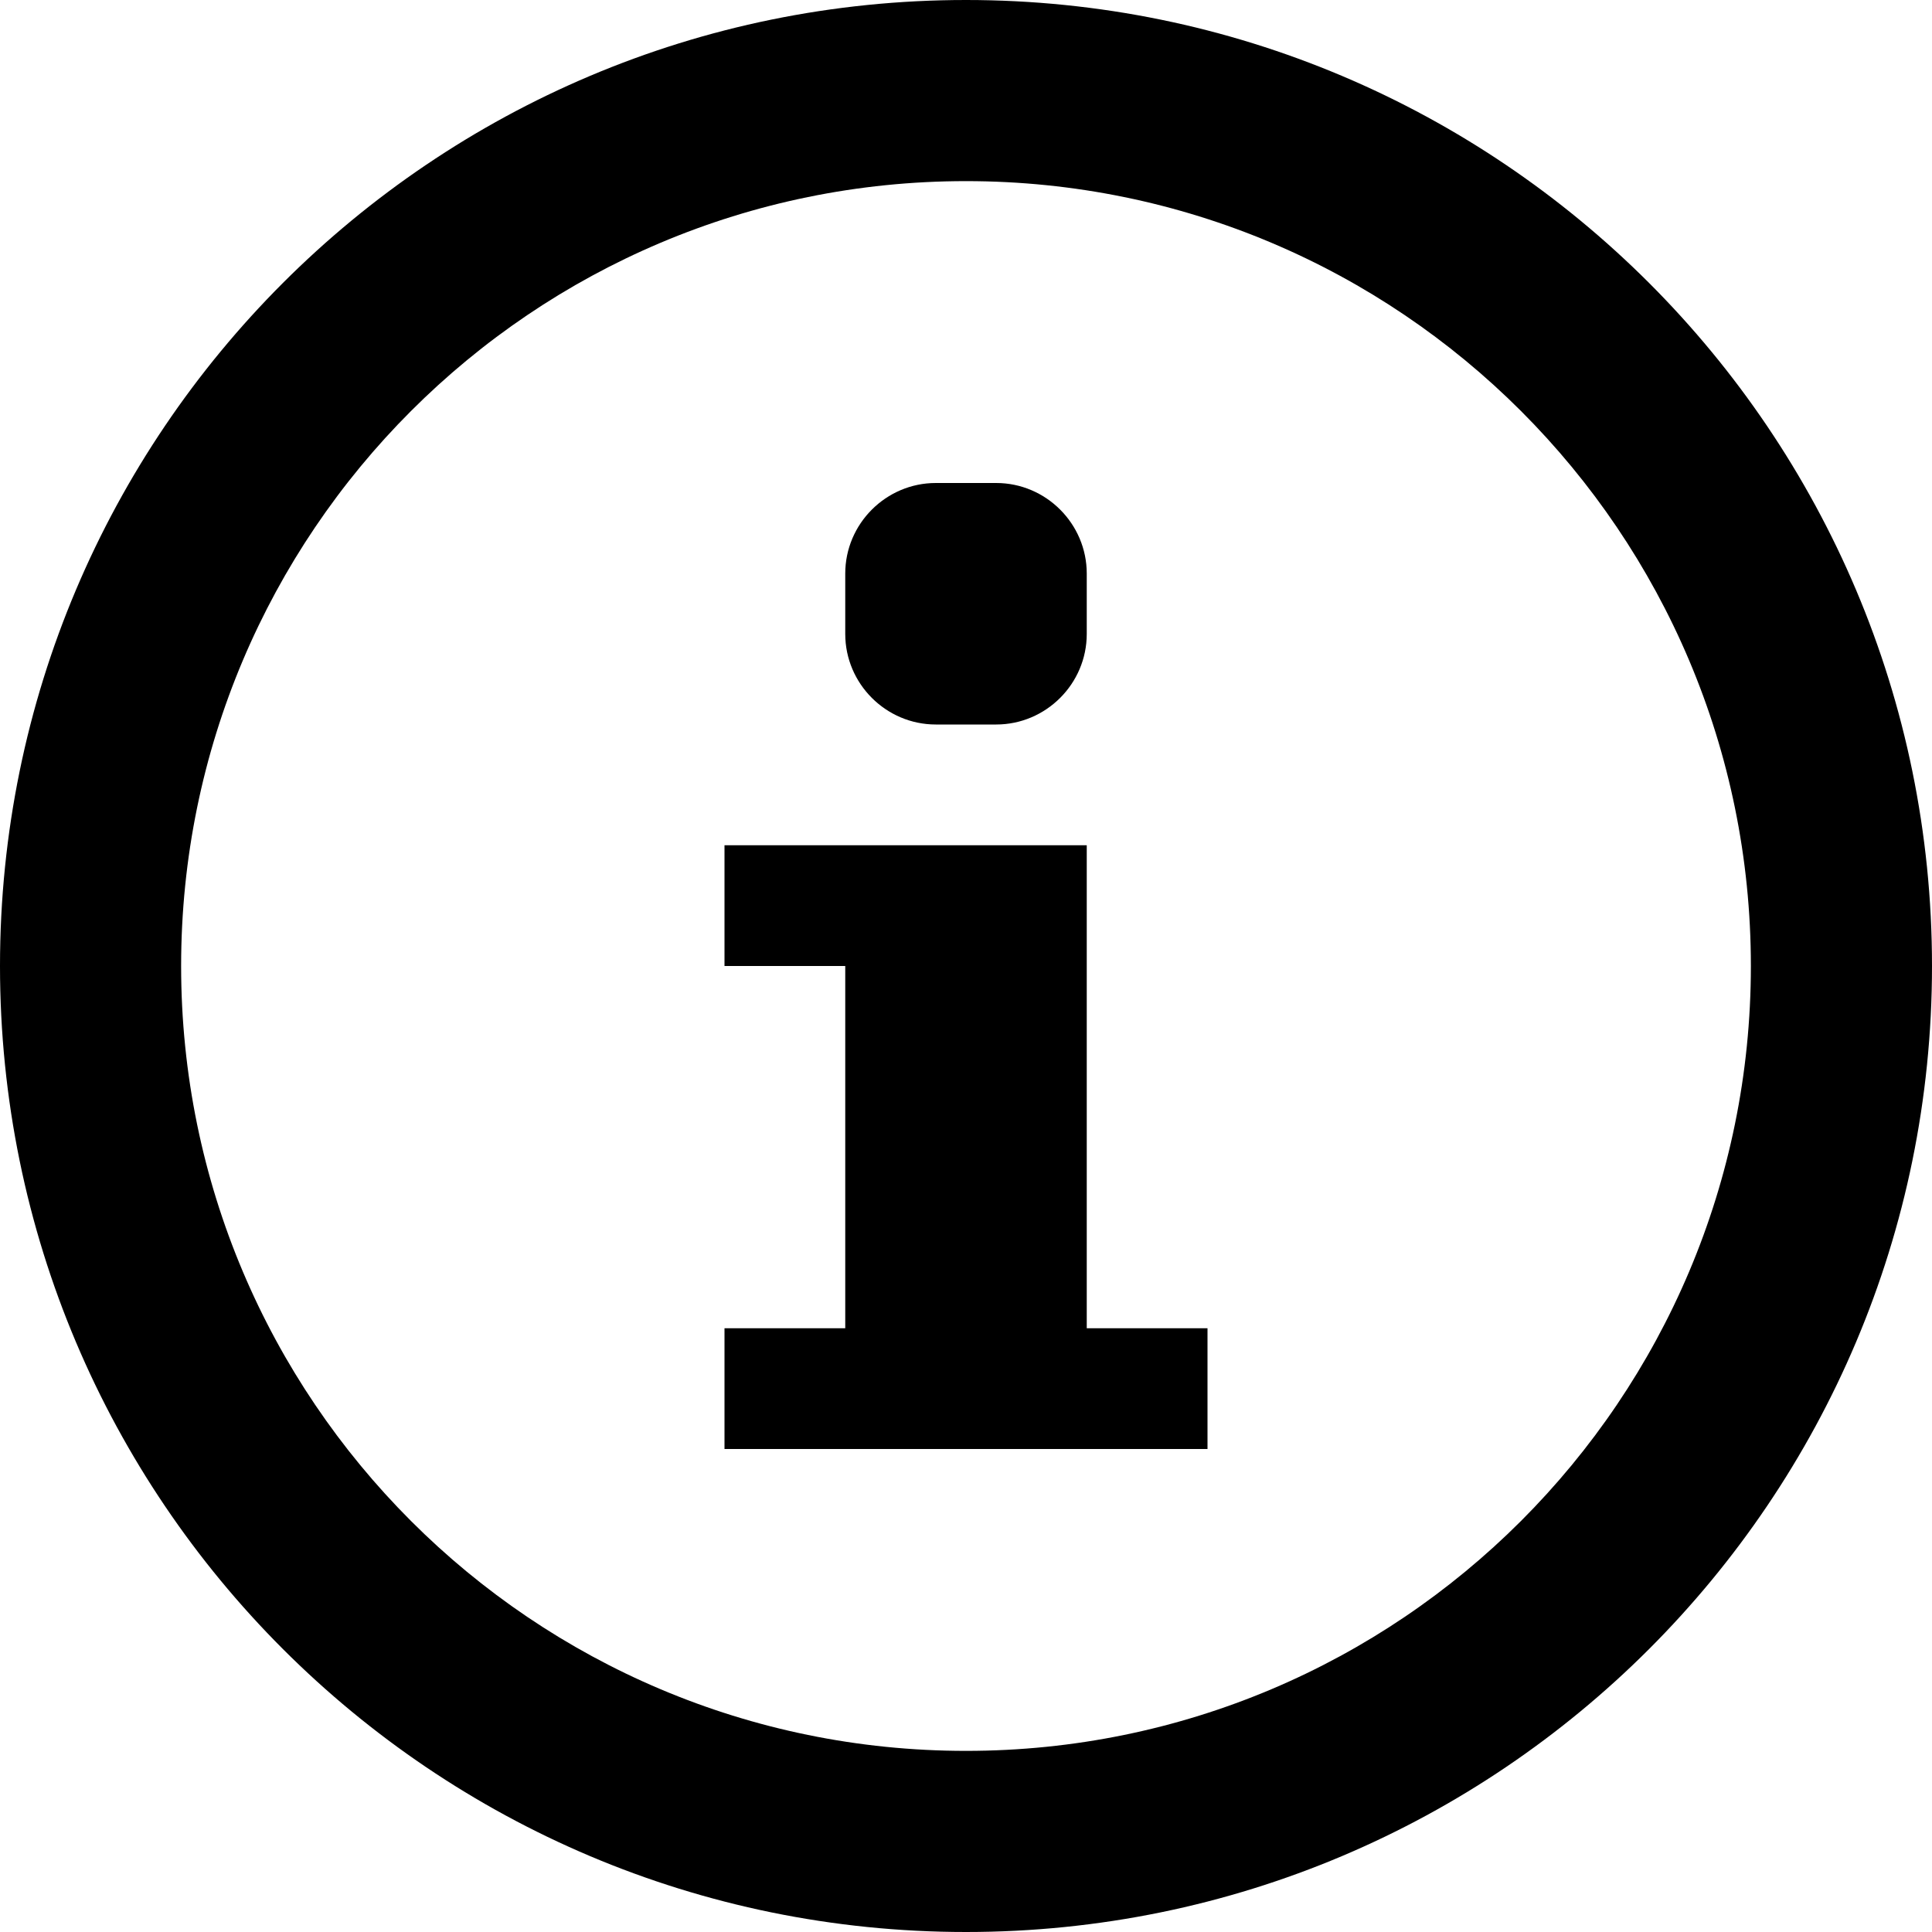
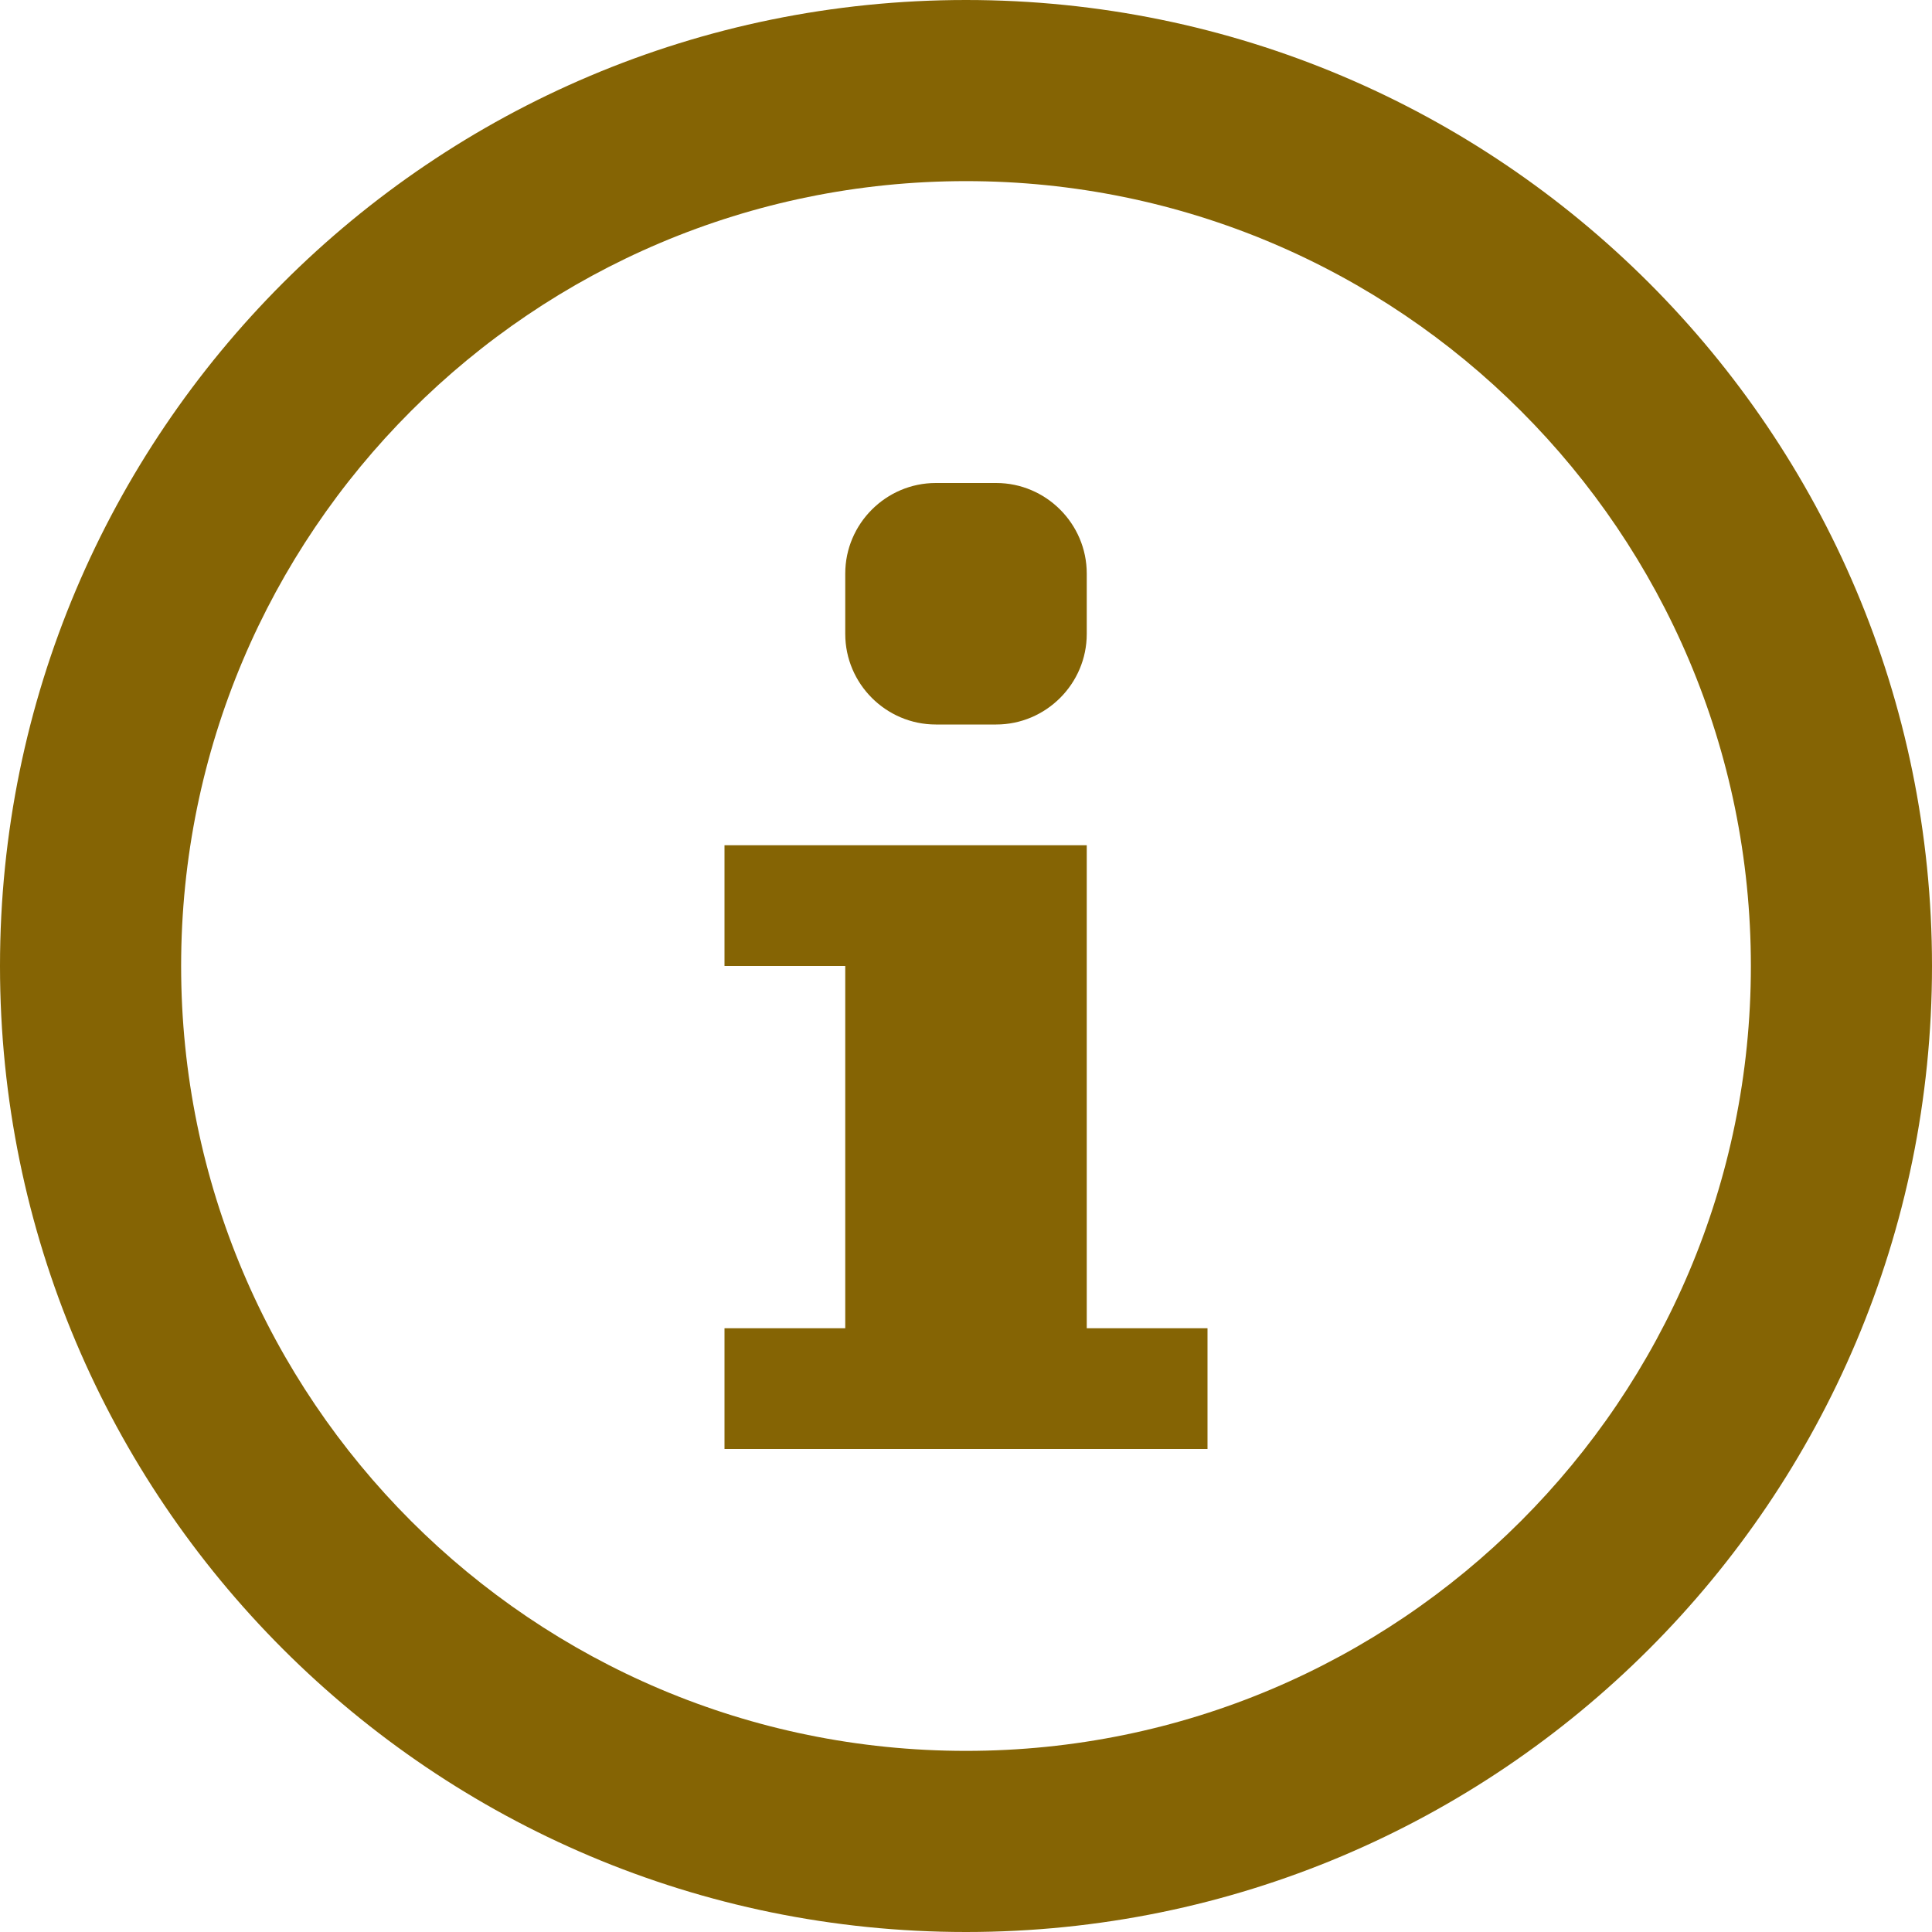
<svg xmlns="http://www.w3.org/2000/svg" version="1.1" width="512" height="512" viewBox="0 0 512 512">
  <g id="icomoon-ignore">
</g>
-   <path fill="currentColor" d="M224 152c0-13.2 10.8-24 24-24h16c13.2 0 24 10.8 24 24v16c0 13.2-10.8 24-24 24h-16c-13.2 0-24-10.8-24-24v-16z" />
-   <path fill="currentColor" d="M320 384h-128v-32h32v-96h-32v-32h96v128h32z" />
-   <path fill="currentColor" d="M256 0c-141.385 0-256 114.615-256 256s114.615 256 256 256 256-114.615 256-256-114.615-256-256-256zM256 464c-114.875 0-208-93.125-208-208s93.125-208 208-208 208 93.125 208 208-93.125 208-208 208z" />
+   <path fill="#856404" d="M224 152c0-13.2 10.8-24 24-24h16c13.2 0 24 10.8 24 24v16c0 13.2-10.8 24-24 24h-16c-13.2 0-24-10.8-24-24v-16z" />
+   <path fill="#856404" d="M320 384h-128v-32h32v-96h-32v-32h96v128h32z" />
+   <path fill="#856404" d="M256 0c-141.385 0-256 114.615-256 256s114.615 256 256 256 256-114.615 256-256-114.615-256-256-256zM256 464c-114.875 0-208-93.125-208-208s93.125-208 208-208 208 93.125 208 208-93.125 208-208 208z" />
</svg>
